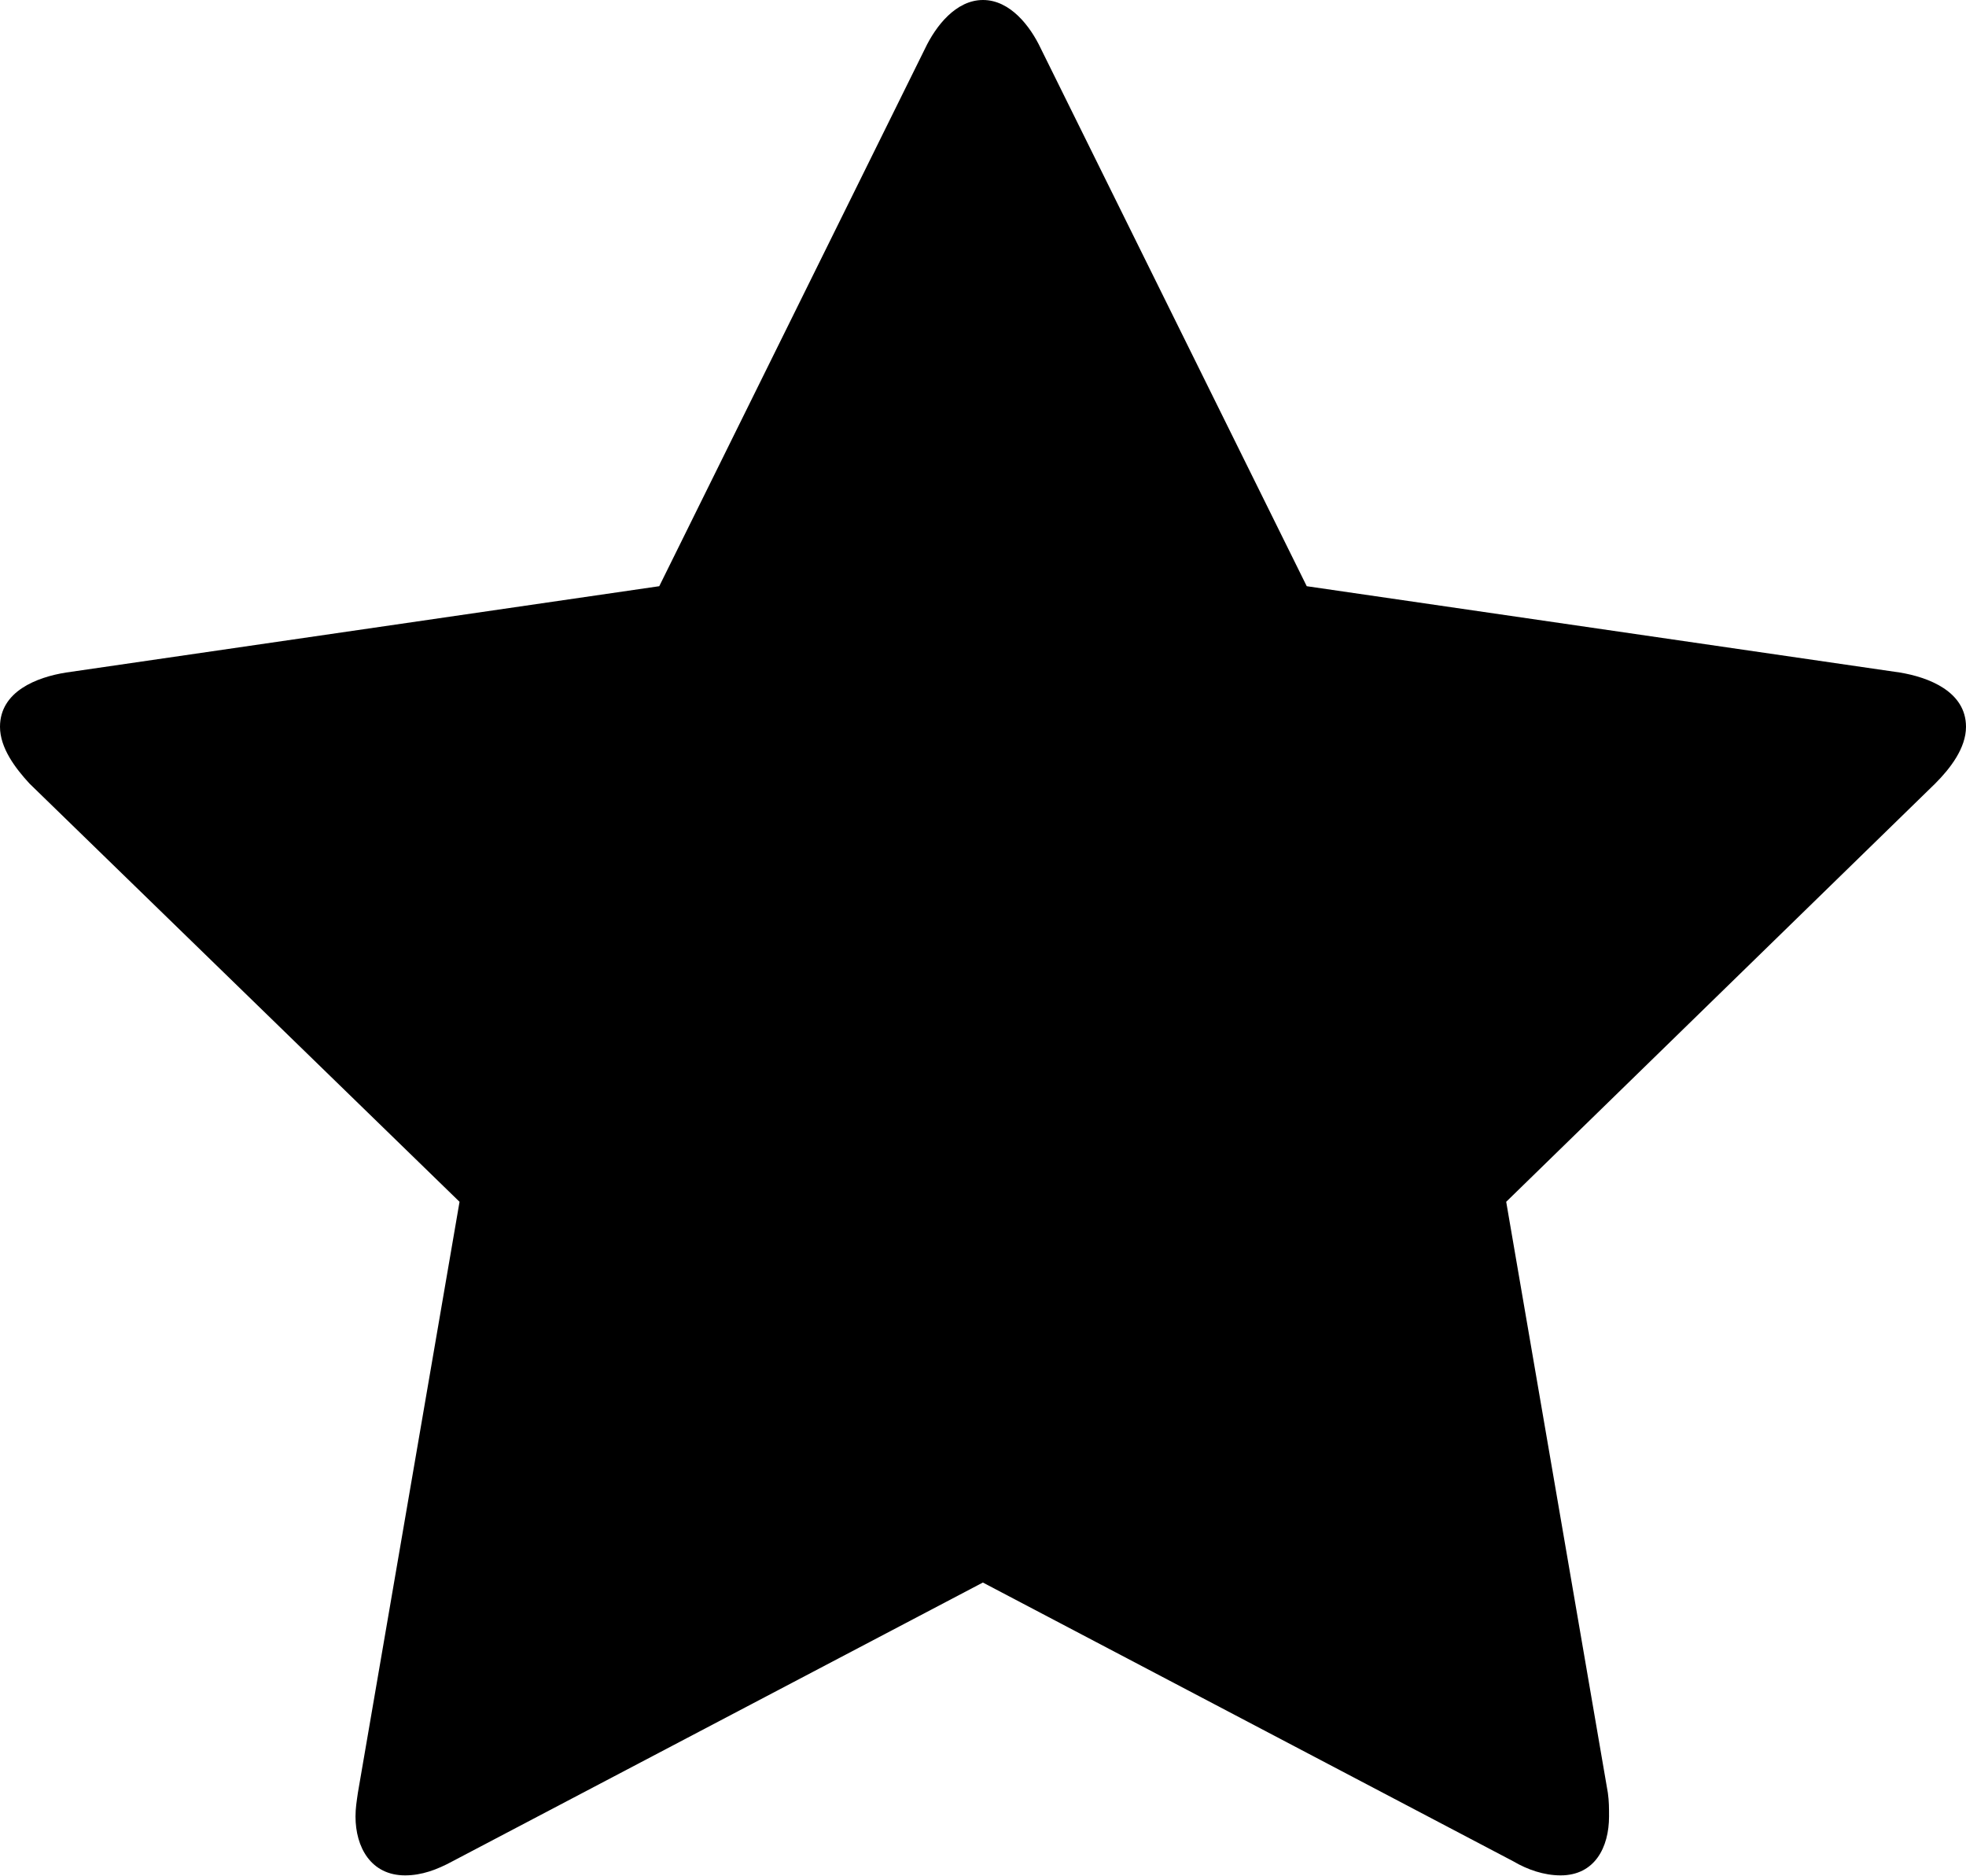
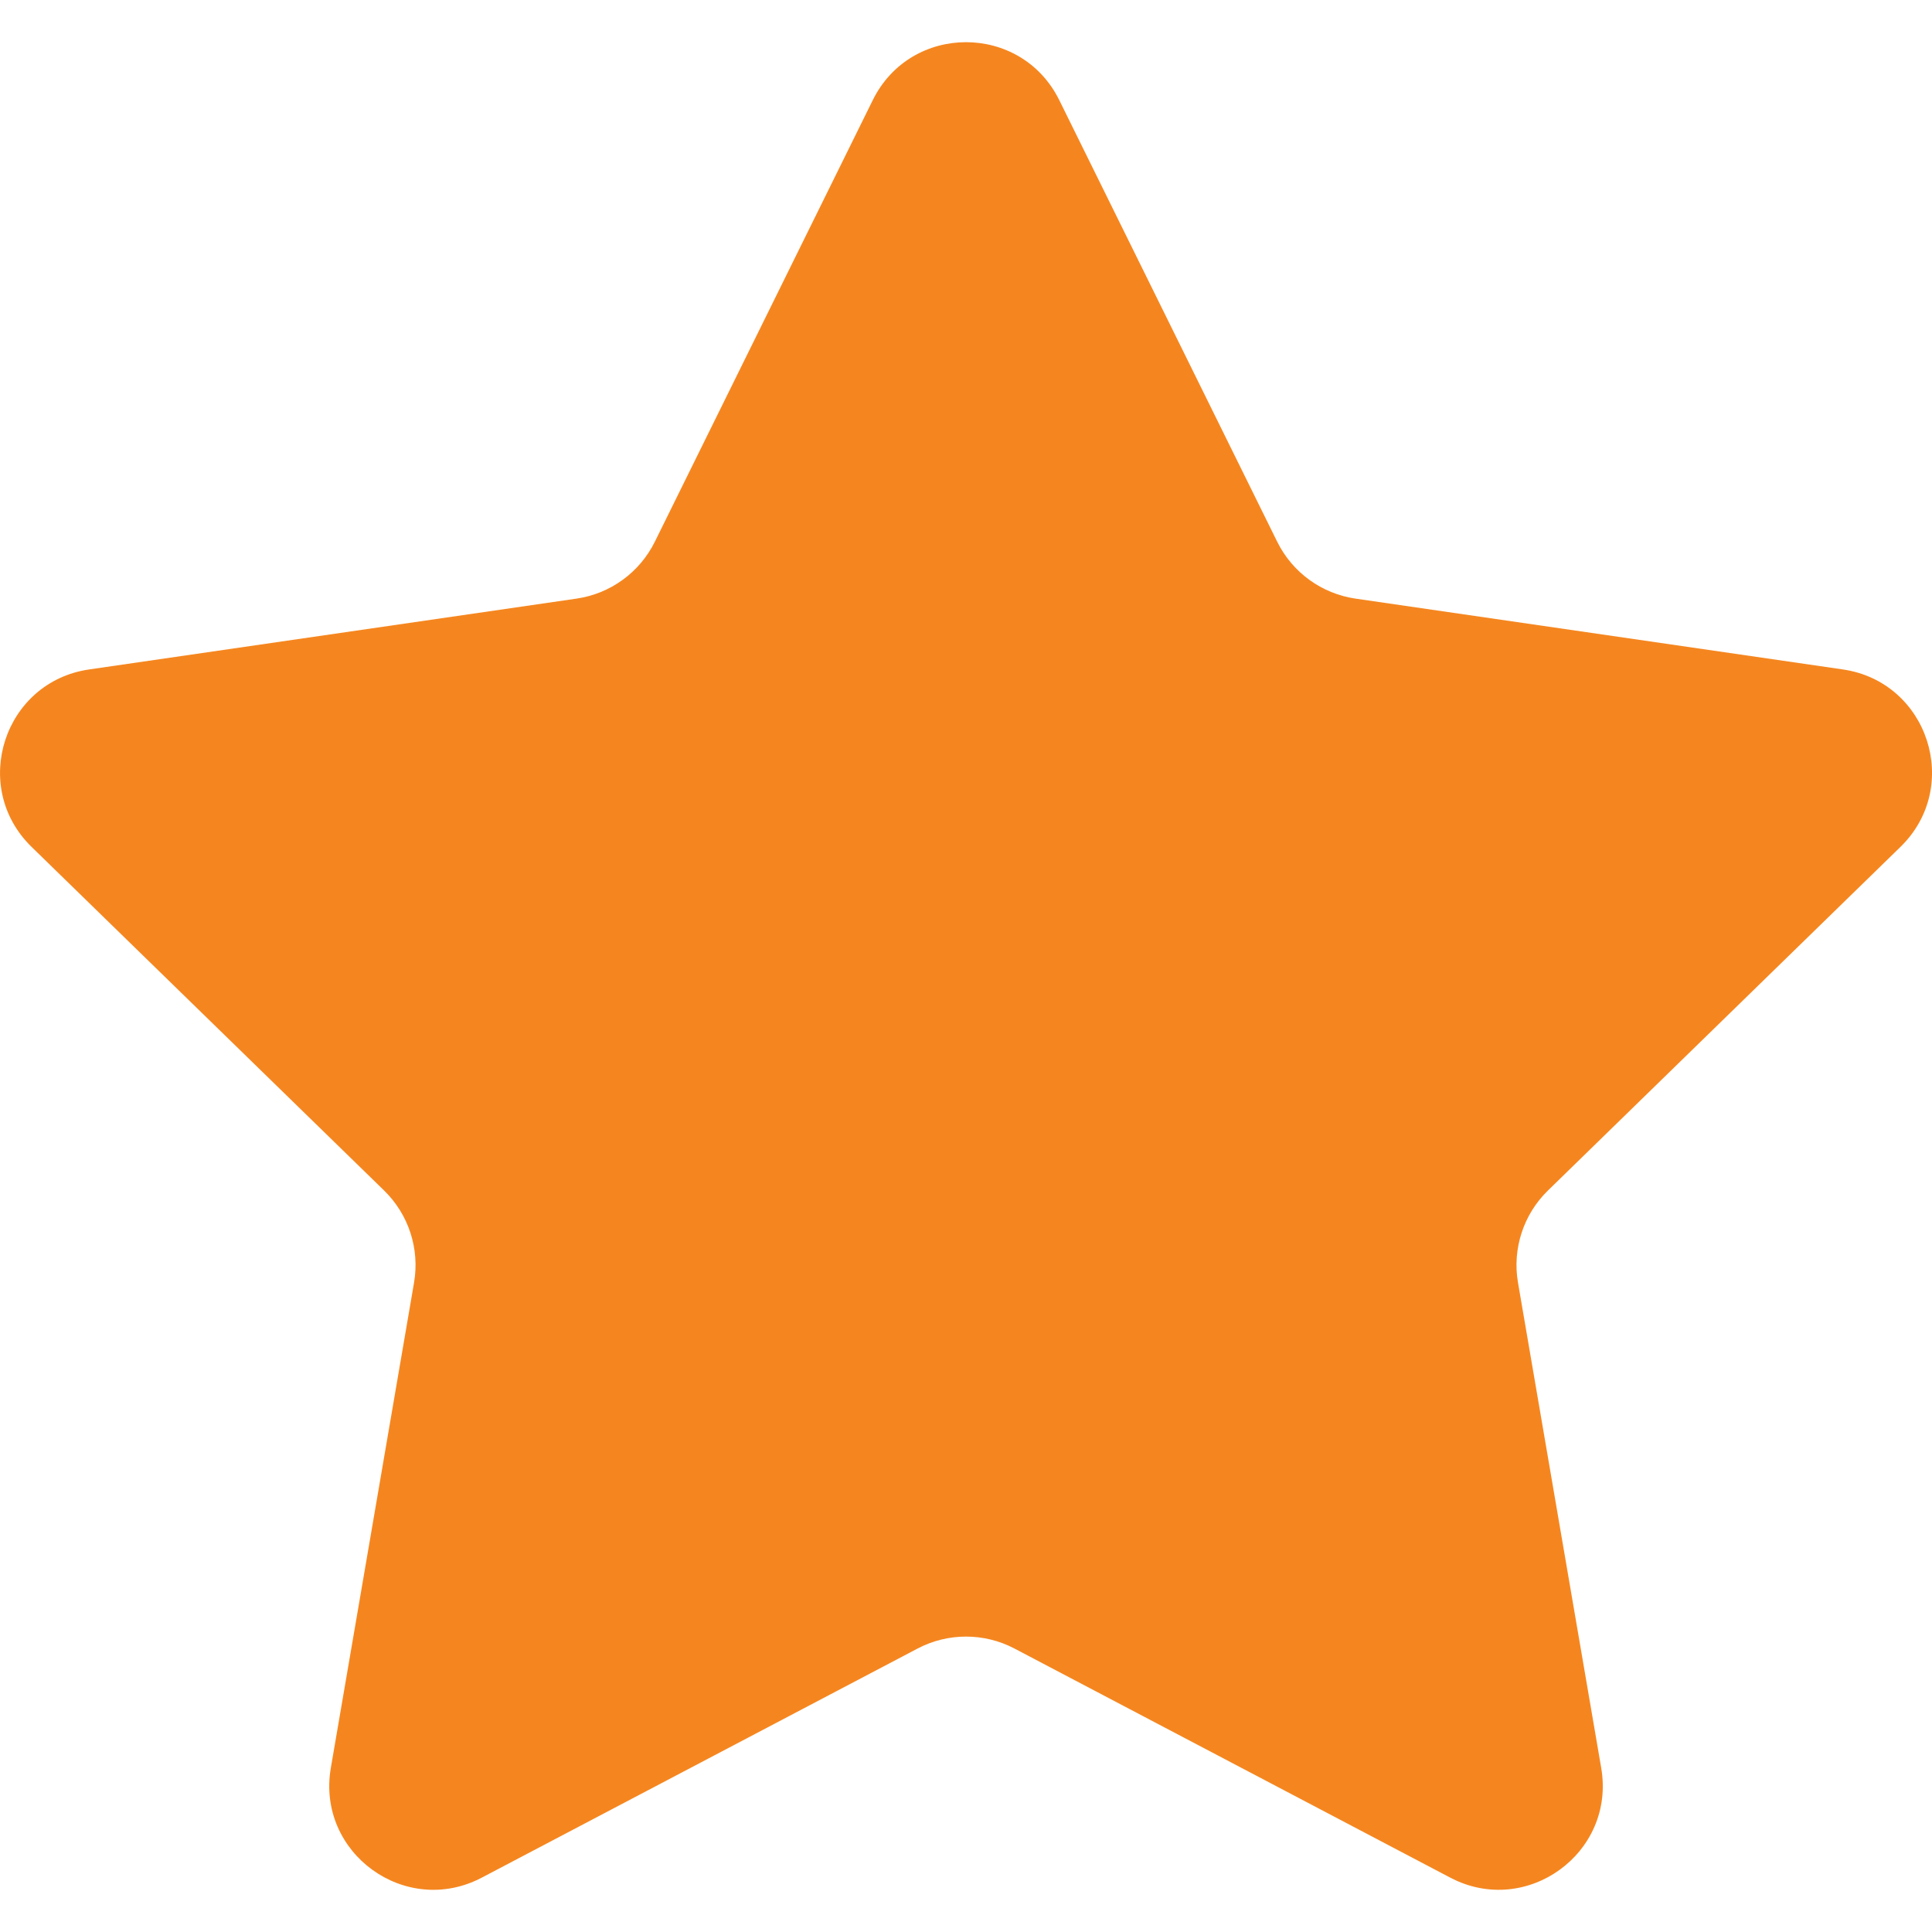
- <svg xmlns="http://www.w3.org/2000/svg" x="0px" y="0px" width="14.854px" height="14.166px" viewBox="0 0 14.854 14.166" enable-background="new 0 0 14.854 14.166" xml:space="preserve">
-   <path d="M14.854,5.49c0-0.268-0.286-0.375-0.5-0.41L9.873,4.428L7.864,0.367C7.784,0.197,7.632,0,7.427,0  C7.222,0,7.07,0.197,6.989,0.367L4.981,4.428L0.5,5.08C0.277,5.115,0,5.223,0,5.49c0,0.16,0.116,0.313,0.223,0.429l3.249,3.159  l-0.768,4.464c-0.009,0.063-0.018,0.116-0.018,0.179c0,0.232,0.116,0.445,0.375,0.445c0.125,0,0.241-0.043,0.357-0.106l4.008-2.106  l4.008,2.106c0.107,0.063,0.232,0.106,0.357,0.106c0.259,0,0.366-0.213,0.366-0.445c0-0.063,0-0.116-0.009-0.179l-0.768-4.464  l3.241-3.159C14.737,5.803,14.854,5.65,14.854,5.49z" />
+ <svg xmlns="http://www.w3.org/2000/svg" version="1.1" id="Capa_1" x="0px" y="0px" viewBox="0 0 47.94 47.94" style="enable-background:new 0 0 47.94 47.94;" xml:space="preserve">
+   <path style="fill:#f5861f;" d="M26.285,2.486l5.407,10.956c0.376,0.762,1.103,1.29,1.944,1.412l12.091,1.757  c2.118,0.308,2.963,2.91,1.431,4.403l-8.749,8.528c-0.608,0.593-0.886,1.448-0.742,2.285l2.065,12.042  c0.362,2.109-1.852,3.717-3.746,2.722l-10.814-5.685c-0.752-0.395-1.651-0.395-2.403,0l-10.814,5.685  c-1.894,0.996-4.108-0.613-3.746-2.722l2.065-12.042c0.144-0.837-0.134-1.692-0.742-2.285l-8.749-8.528  c-1.532-1.494-0.687-4.096,1.431-4.403l12.091-1.757c0.841-0.122,1.568-0.65,1.944-1.412l5.407-10.956  C22.602,0.567,25.338,0.567,26.285,2.486z" />
</svg>
